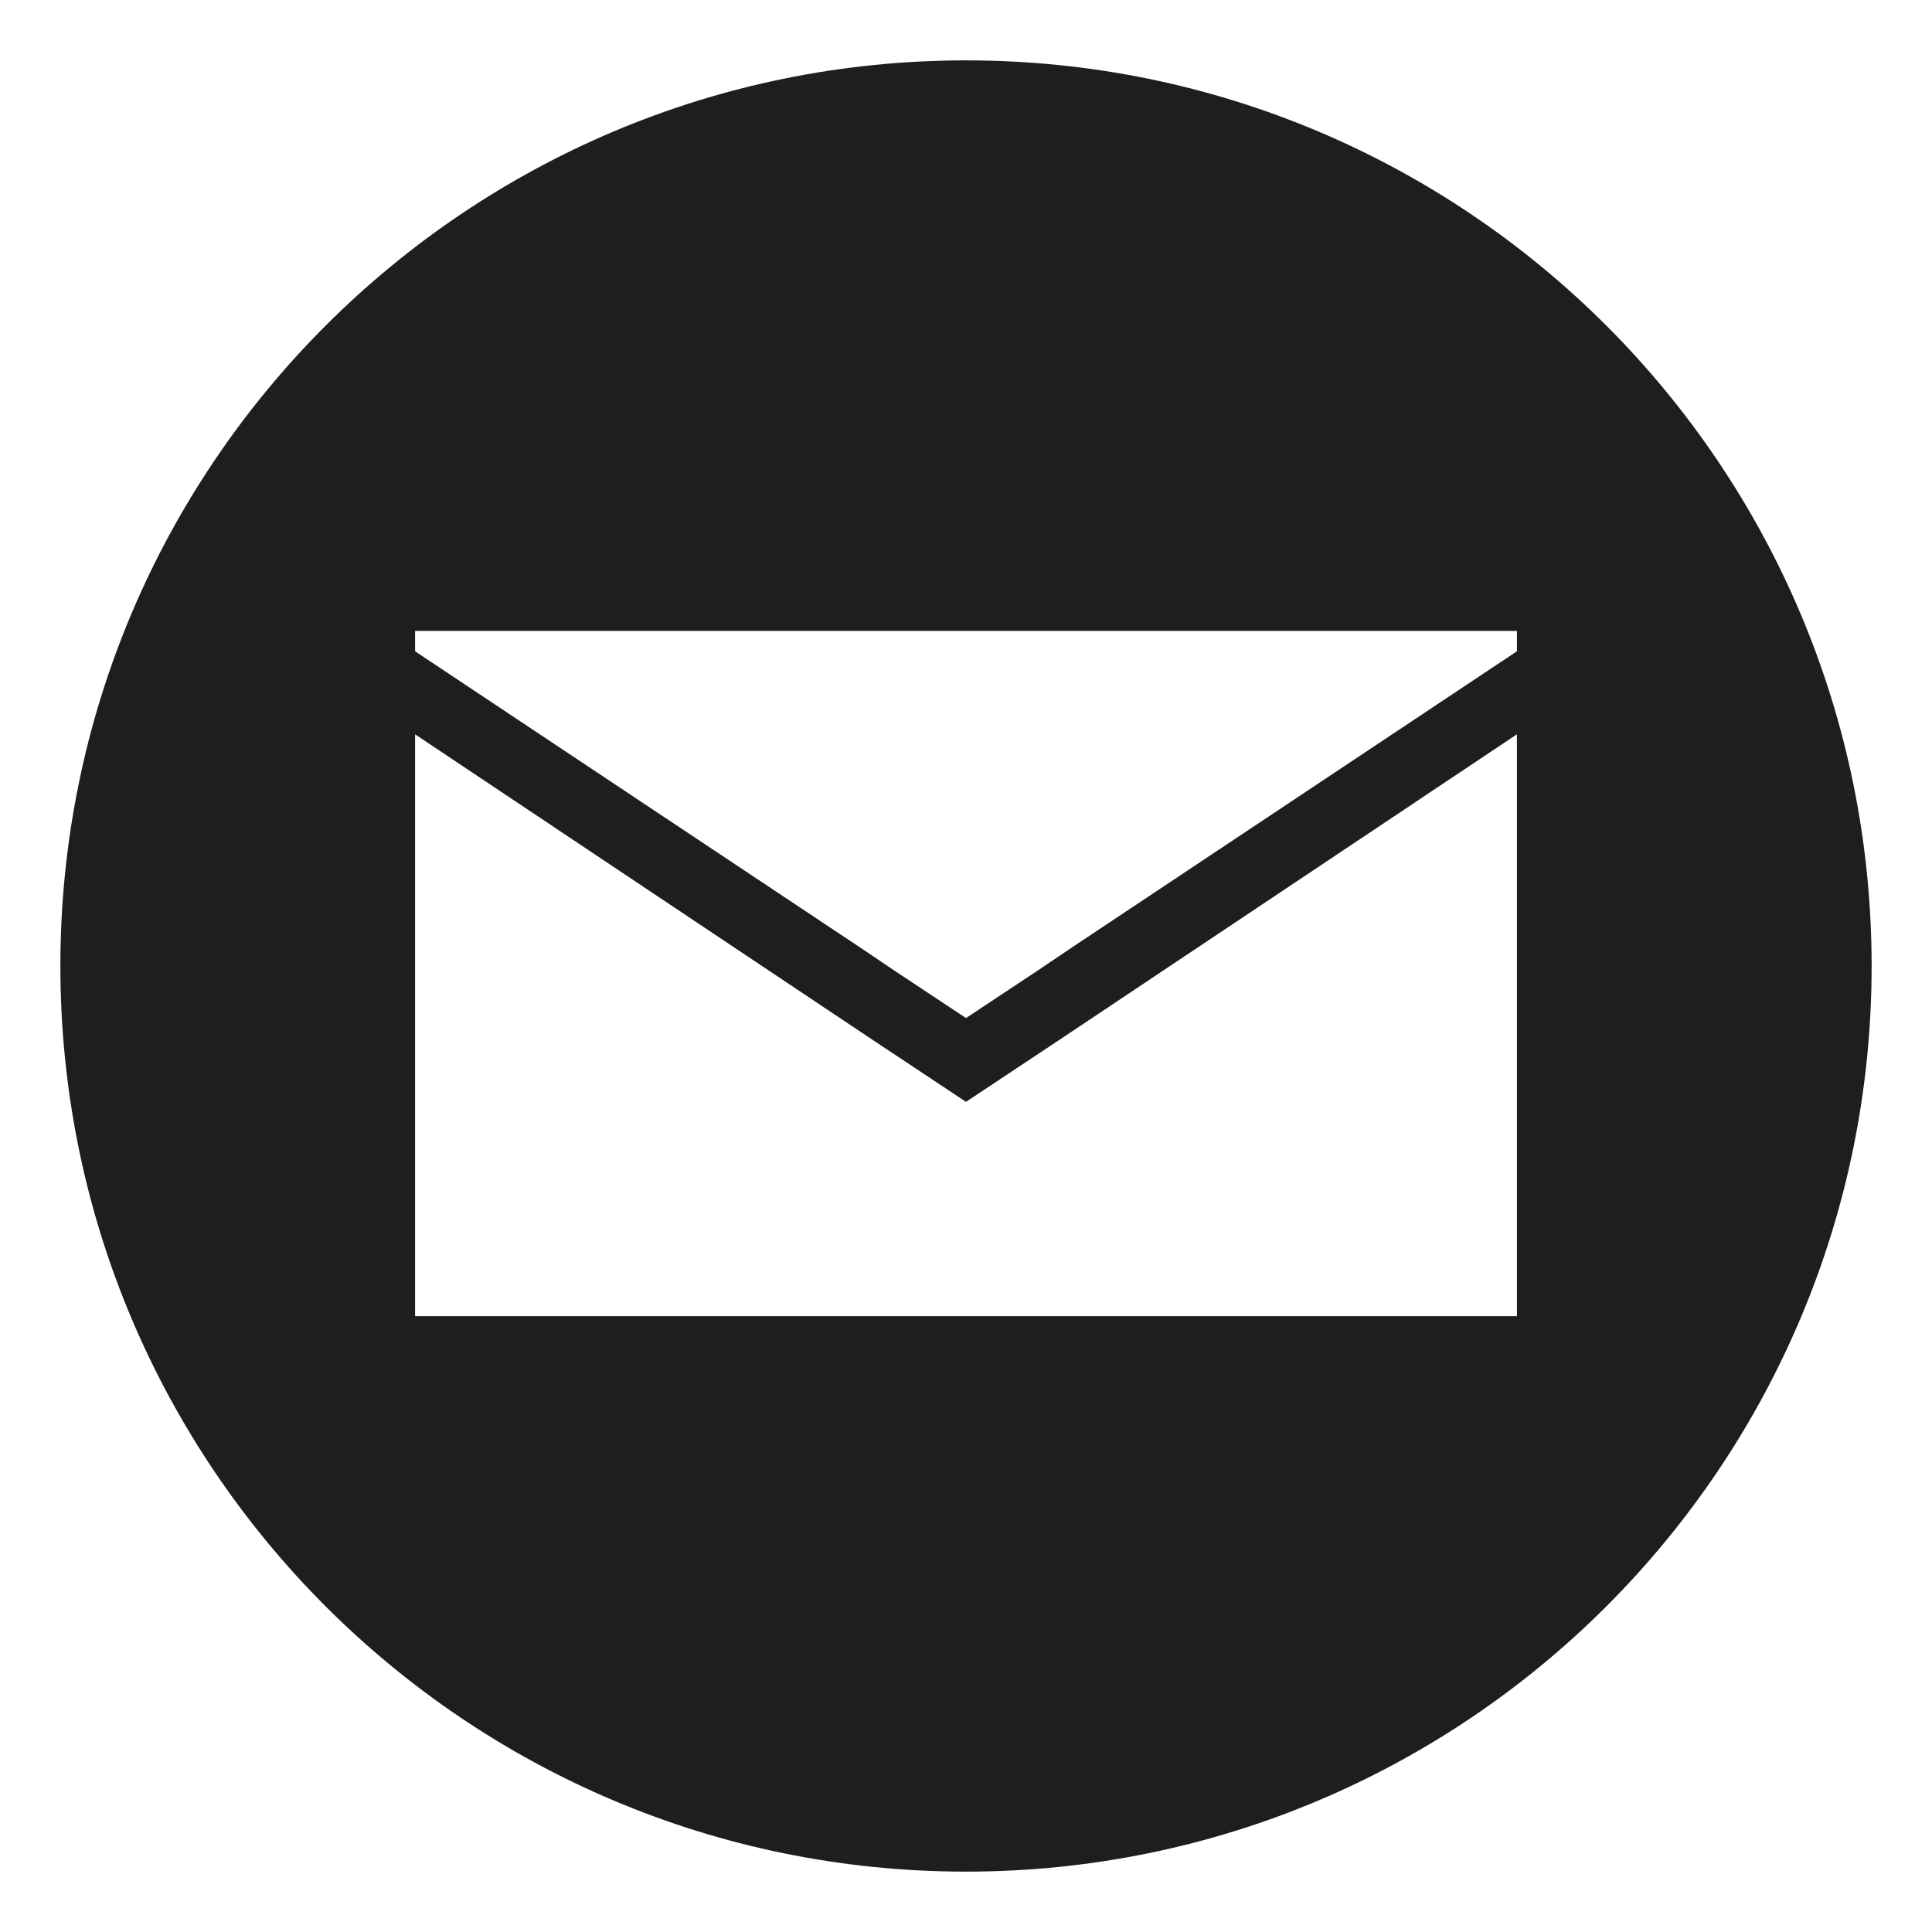
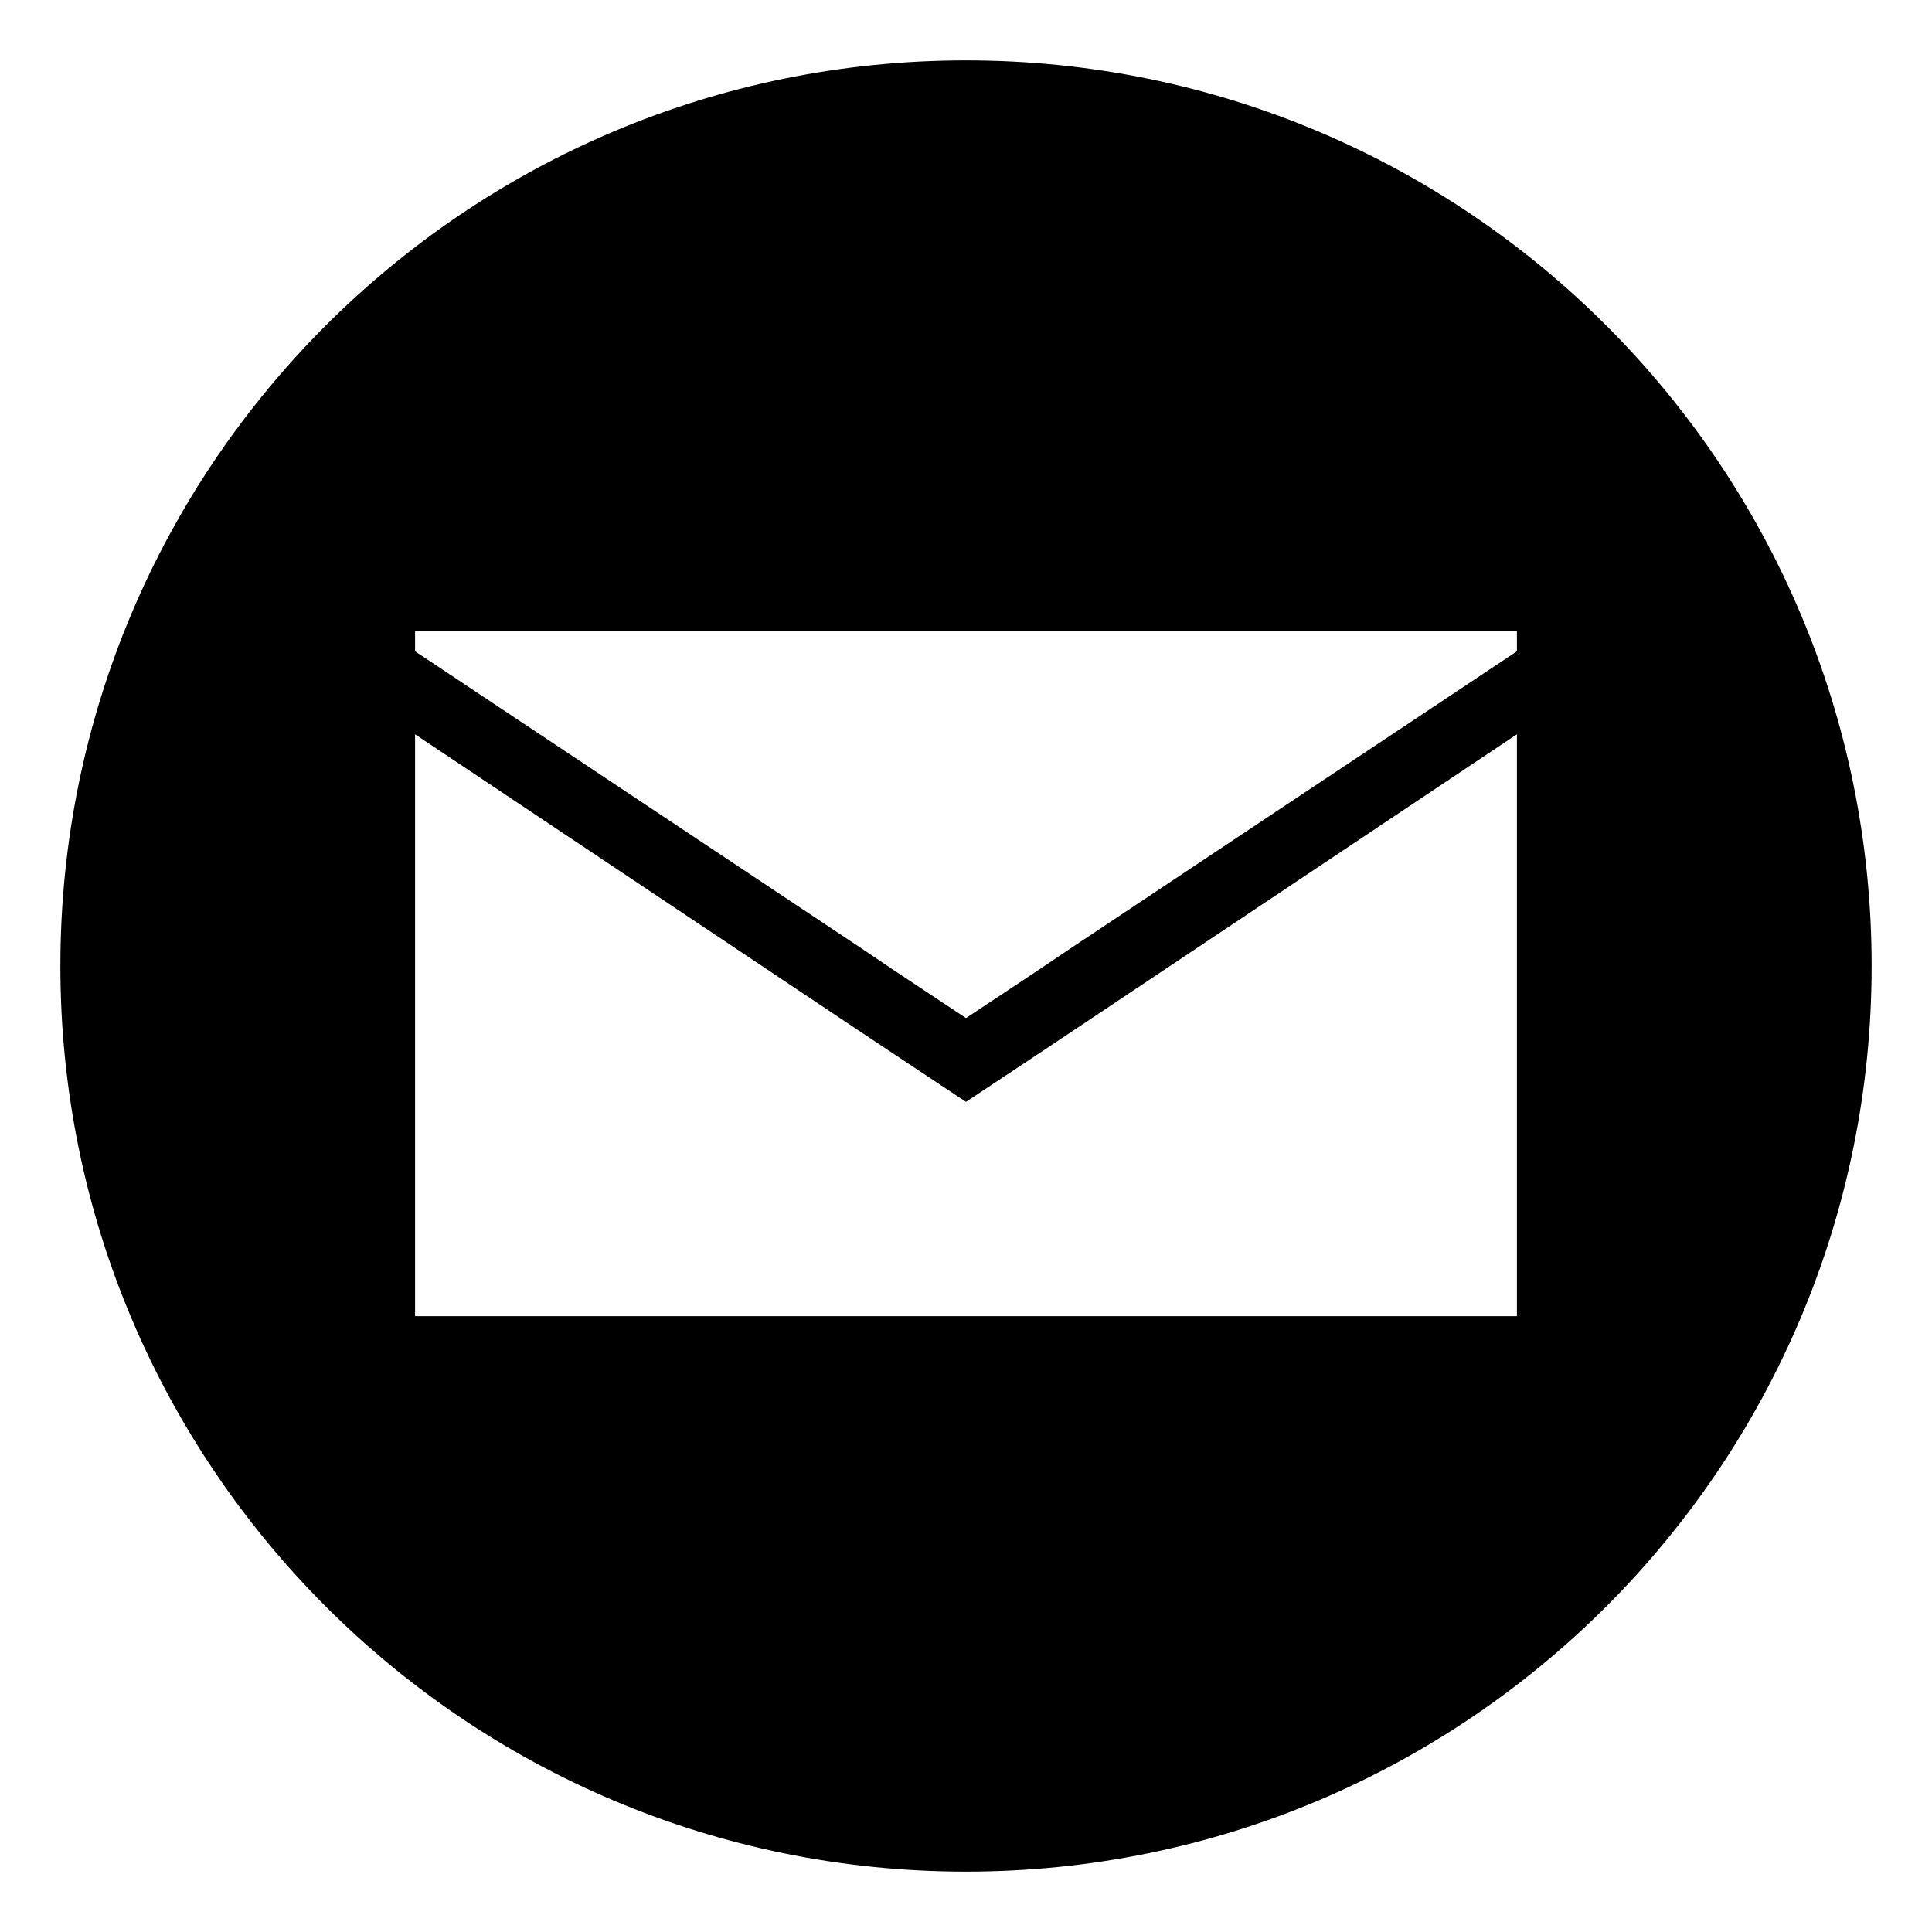
<svg xmlns="http://www.w3.org/2000/svg" width="256" height="256" viewBox="0 0 256 256">
-   <path fill="#1e1e1e" d="M128 8a120 120 0 1 0 120 120A120 120 0 0 0 128 8zm73 166.4H55V97.3l56.6 37.8 5.1 3.4L128 146l11.3-7.5 5.1-3.4L201 97.3zm0-88.1l-59.2 39.4-4.3 2.9-9.5 6.3-9.5-6.3-4.3-2.9L55 86.3v-2.7h146z" />
+   <path d="M128 8a120 120 0 1 0 120 120A120 120 0 0 0 128 8zm73 166.4H55V97.3l56.6 37.8 5.1 3.4L128 146l11.3-7.5 5.1-3.4L201 97.3zm0-88.1l-59.2 39.4-4.3 2.9-9.5 6.3-9.5-6.3-4.3-2.9L55 86.3v-2.7h146z" />
</svg>
